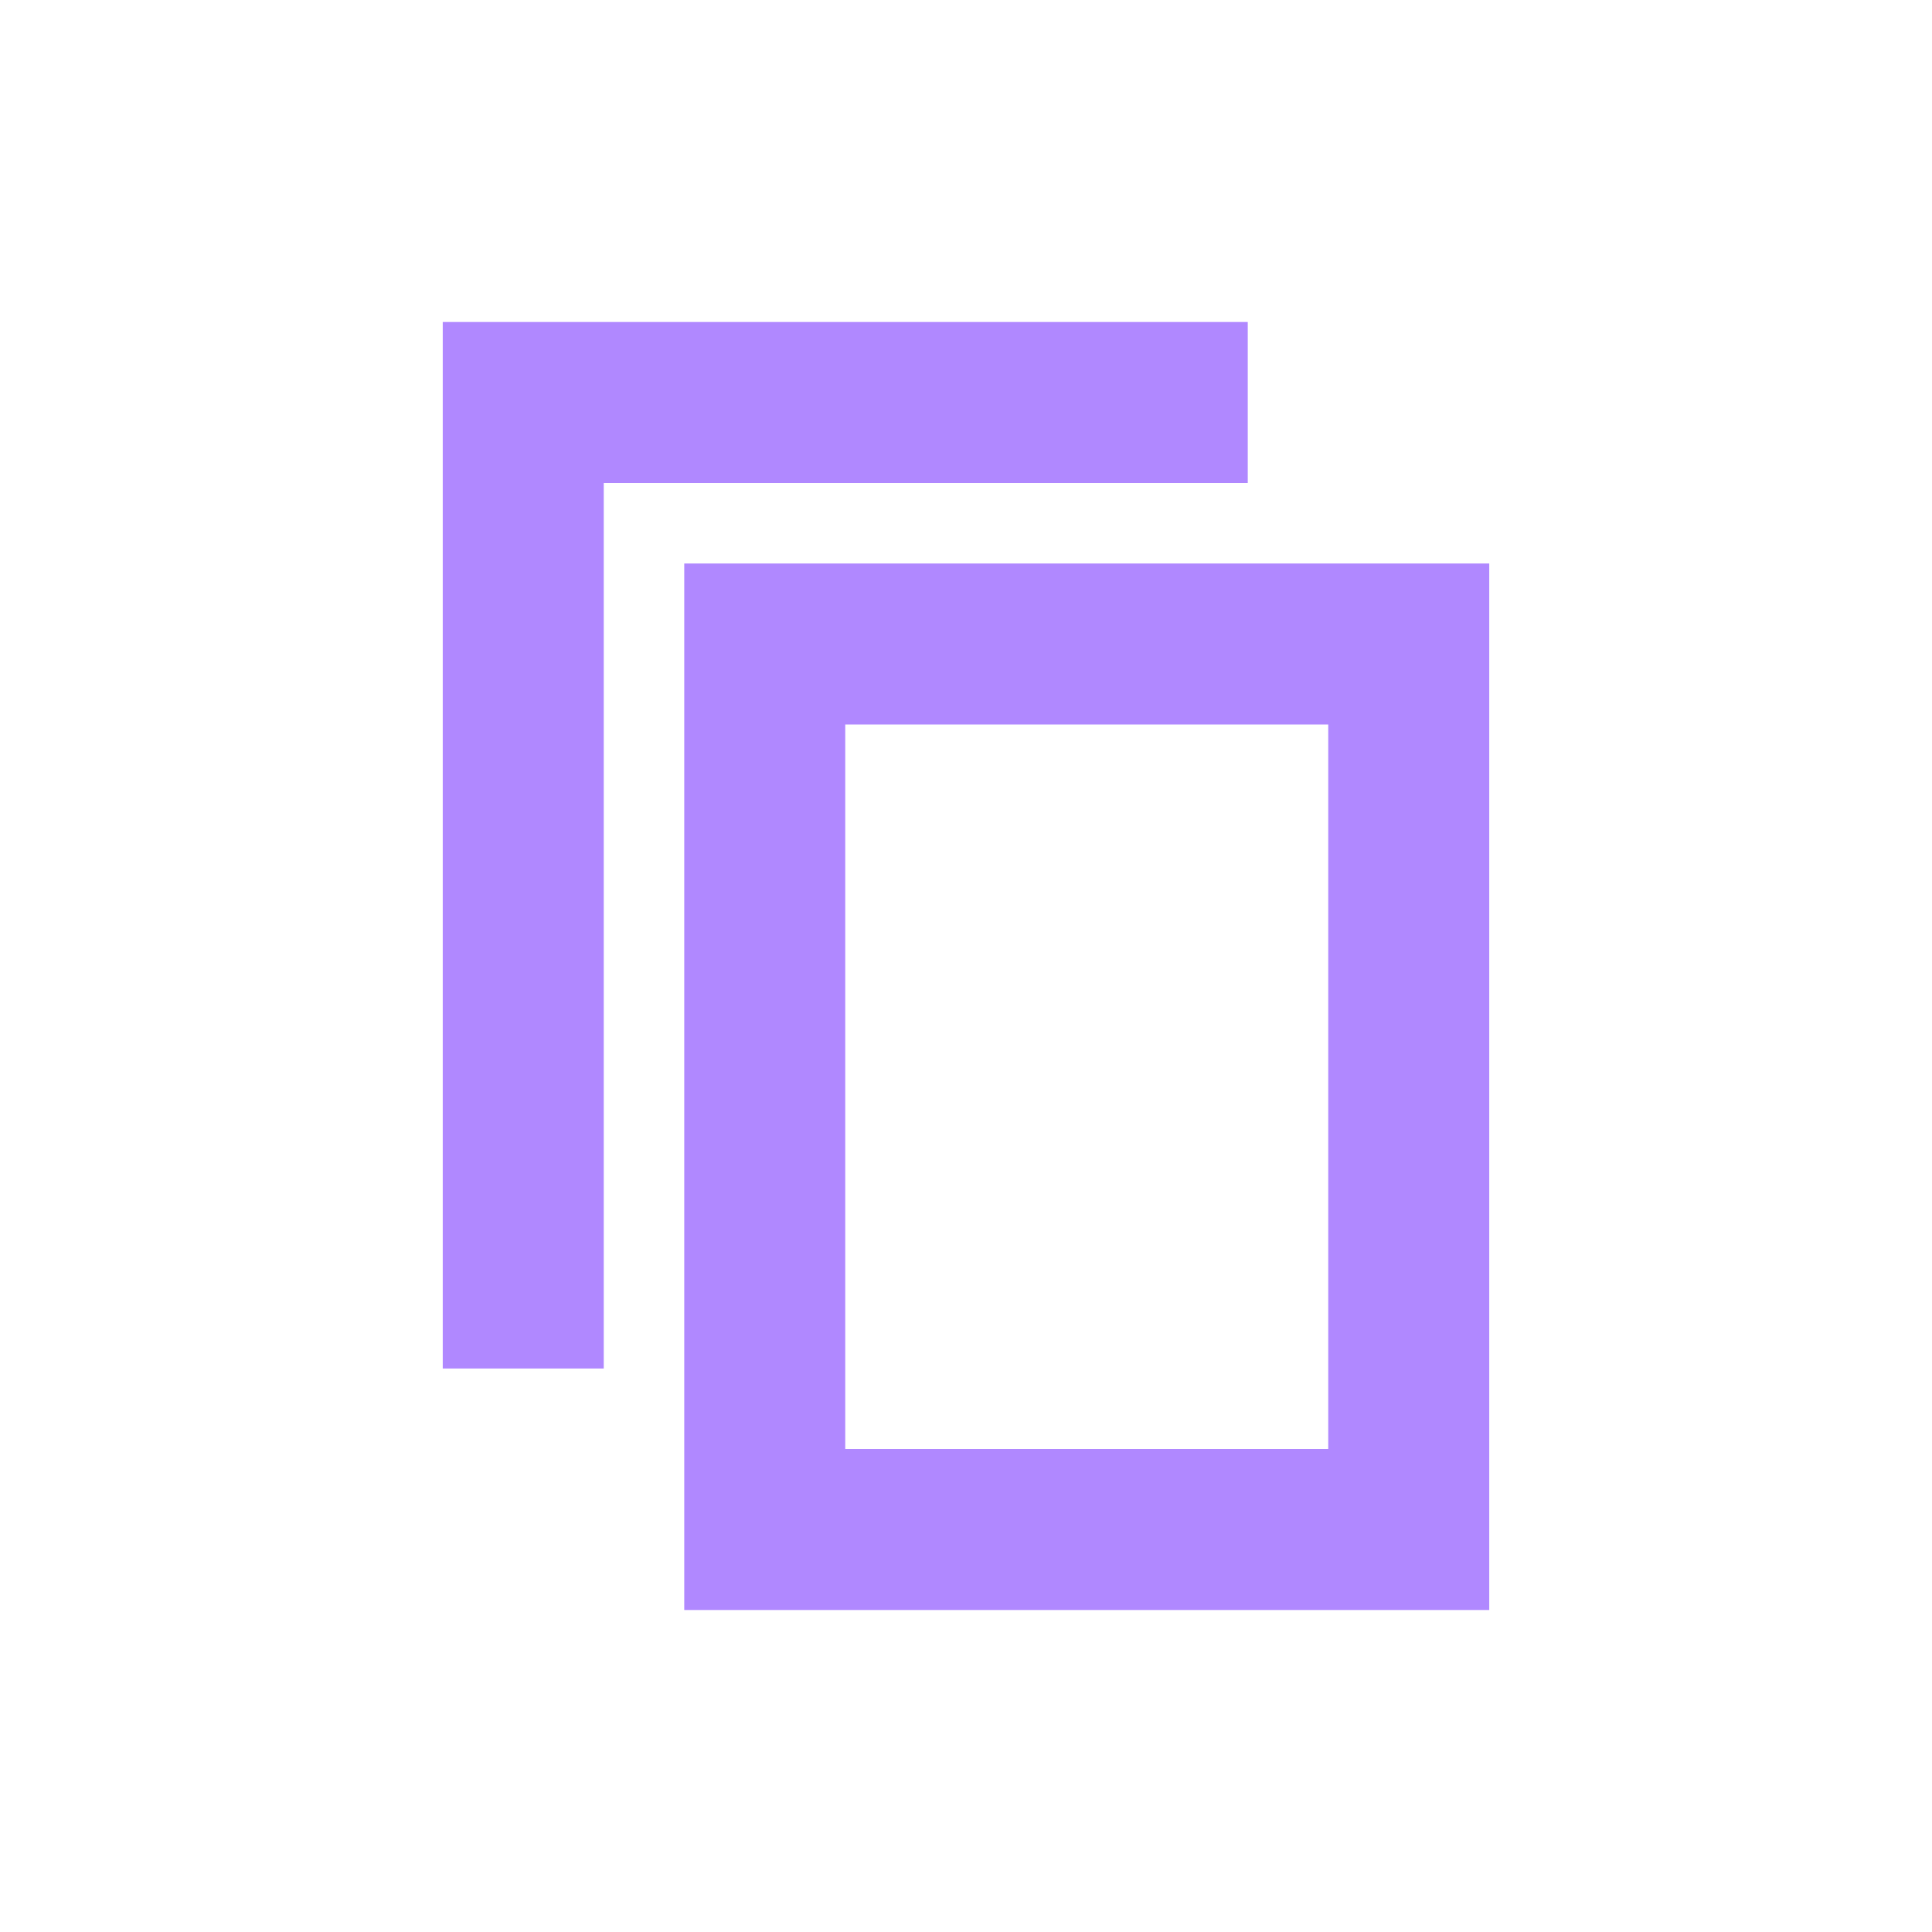
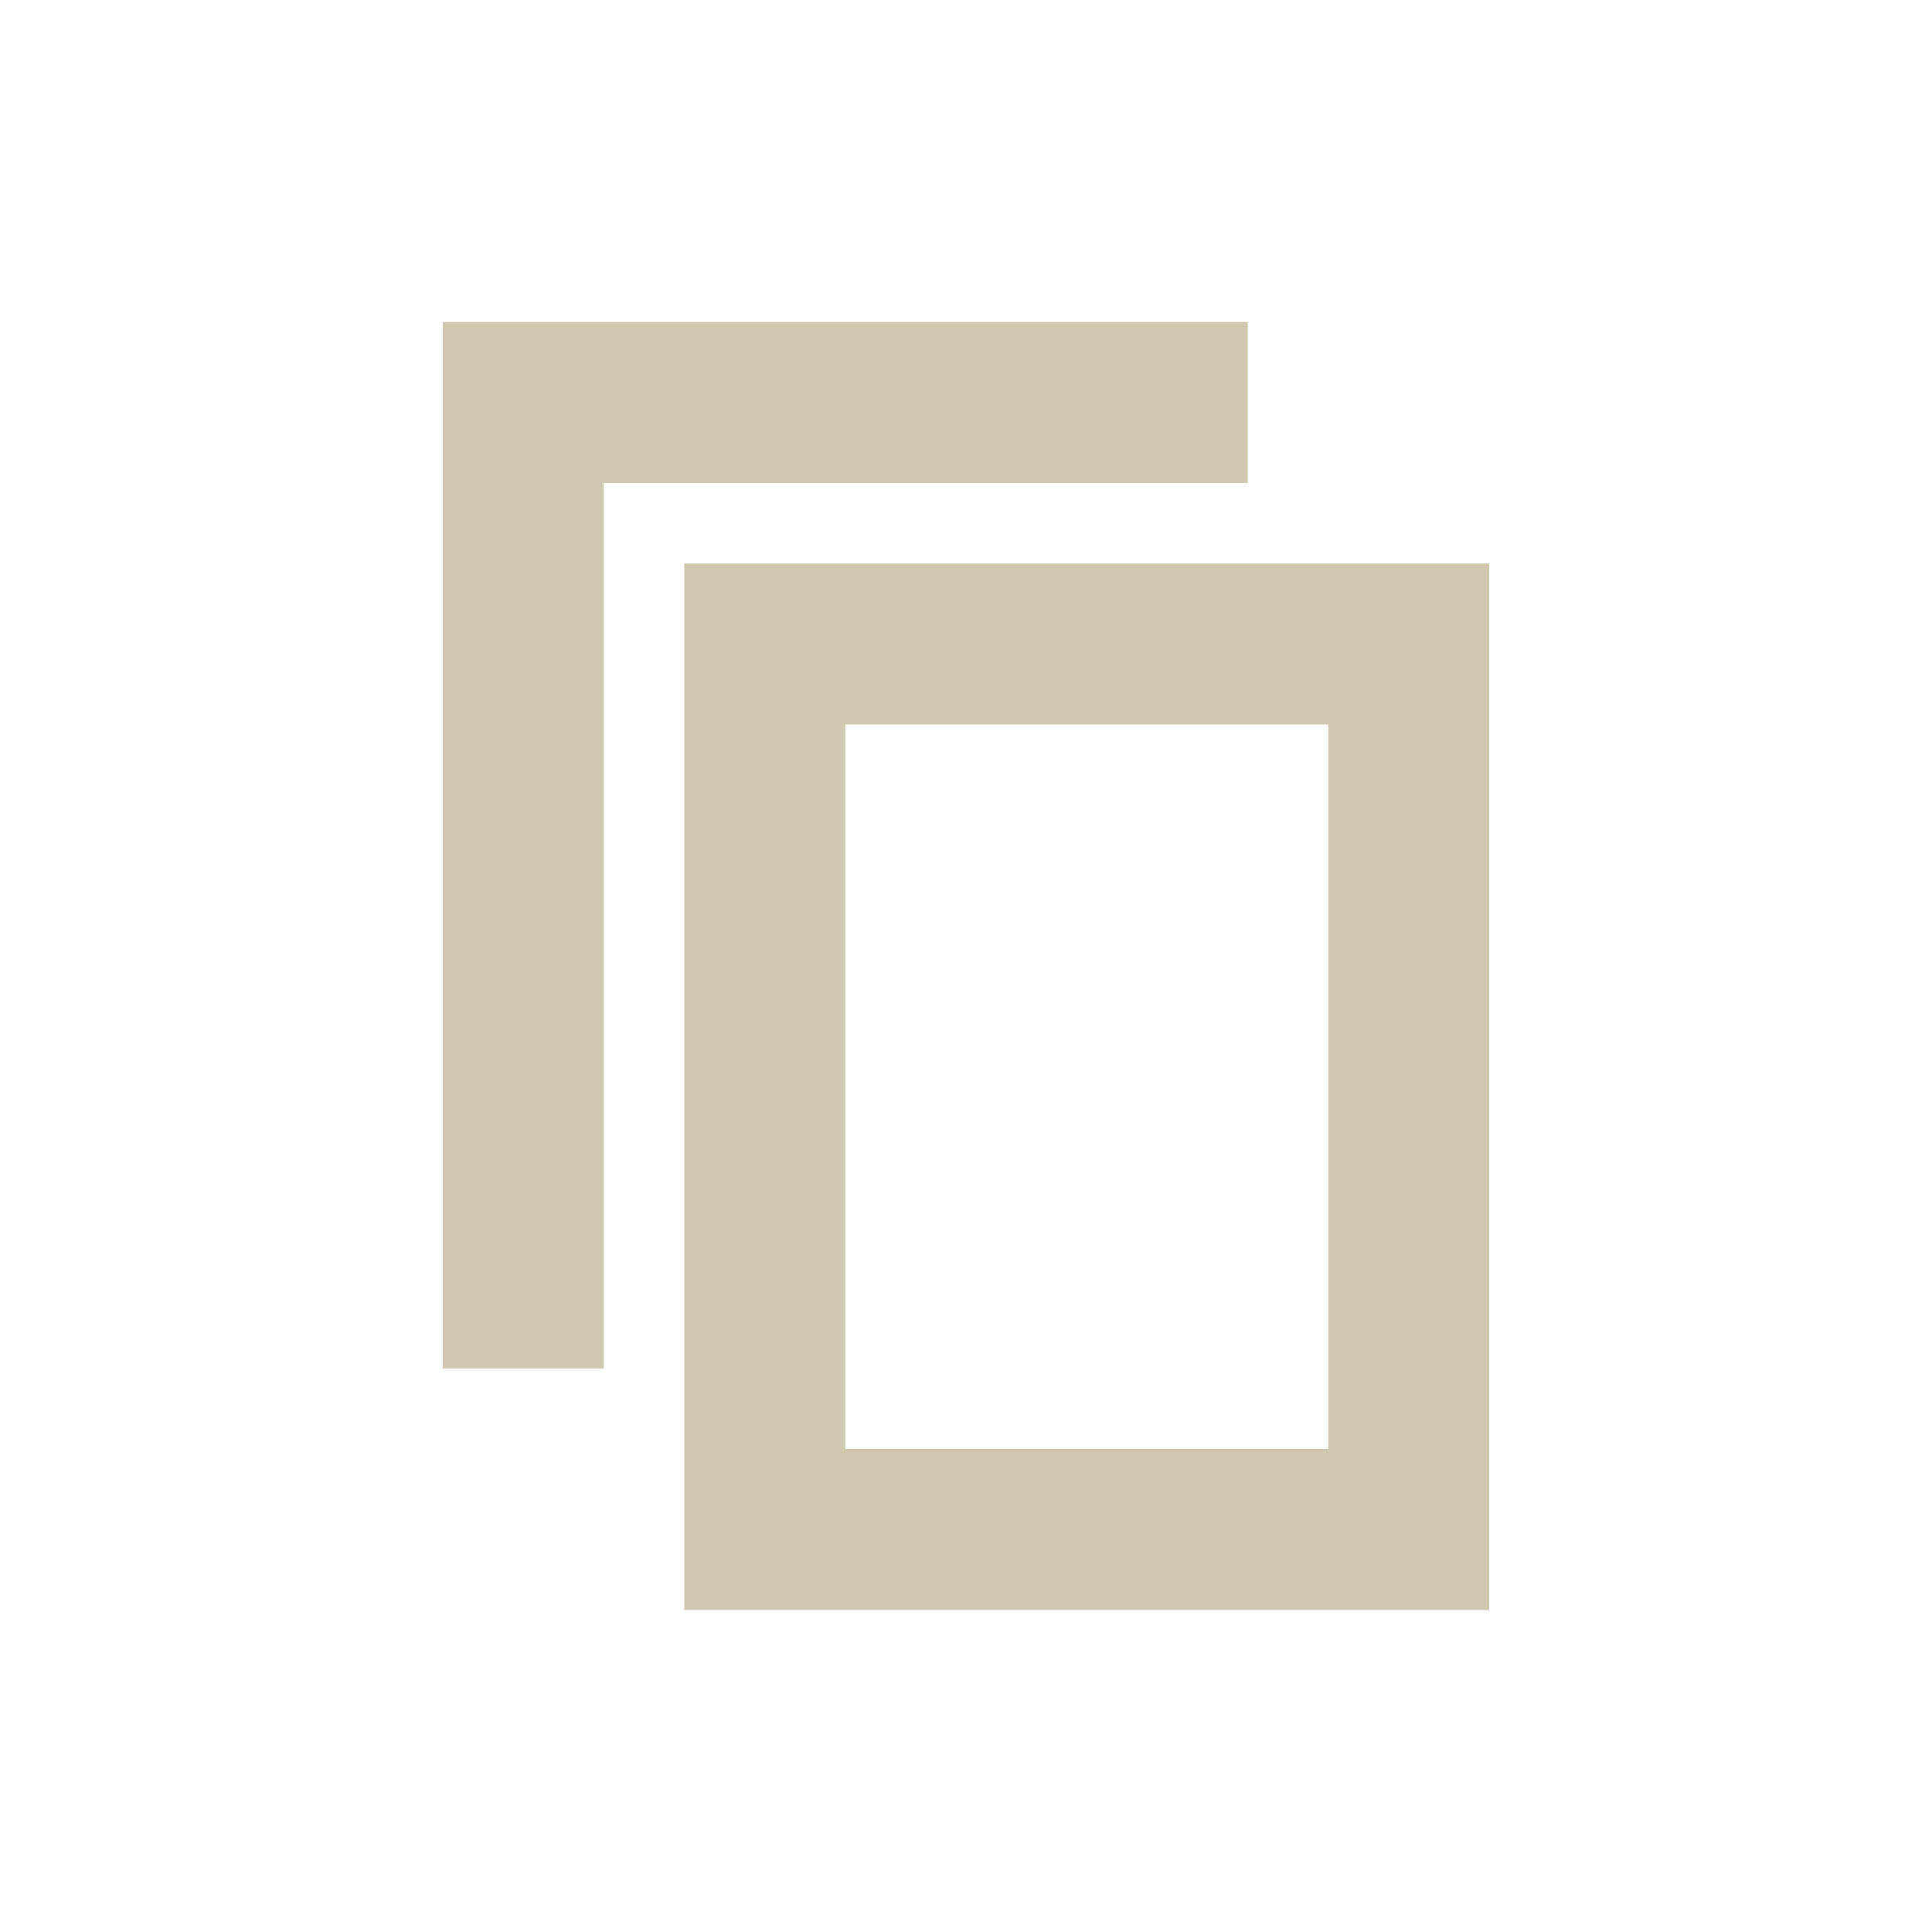
<svg xmlns="http://www.w3.org/2000/svg" width="24px" height="24px" viewBox="0 0 24 24" version="1.1">
  <g id="Artboard" stroke="none" stroke-width="1" fill="none" fill-rule="evenodd">
    <g id="ic-copy-liliac" transform="translate(2, 2)">
-       <g id="Group_8993" transform="translate(3, 2)" fill="#B088FF" fill-rule="nonzero">
+       <g id="Group_8993" transform="translate(3, 2)" fill="#cfc8af" fill-rule="nonzero">
        <polygon id="Path_18959" points="2.5 13 0.5 13 0.5 0 10.5 0 10.5 2 2.5 2" />
      </g>
      <polygon id="Rectangle_4640" points="0 0 20 0 20 20 0 20" />
-       <g id="Group_8994" transform="translate(6, 5)" fill="#B088FF" fill-rule="nonzero">
+       <g id="Group_8994" transform="translate(6, 5)" fill="#cfc8af" fill-rule="nonzero">
        <path d="M10.5,13 L0.5,13 L0.5,0 L10.5,0 L10.5,13 Z M2.5,11 L8.5,11 L8.5,2 L2.5,2 L2.5,11 Z" id="Path_18960" />
      </g>
    </g>
  </g>
</svg>
